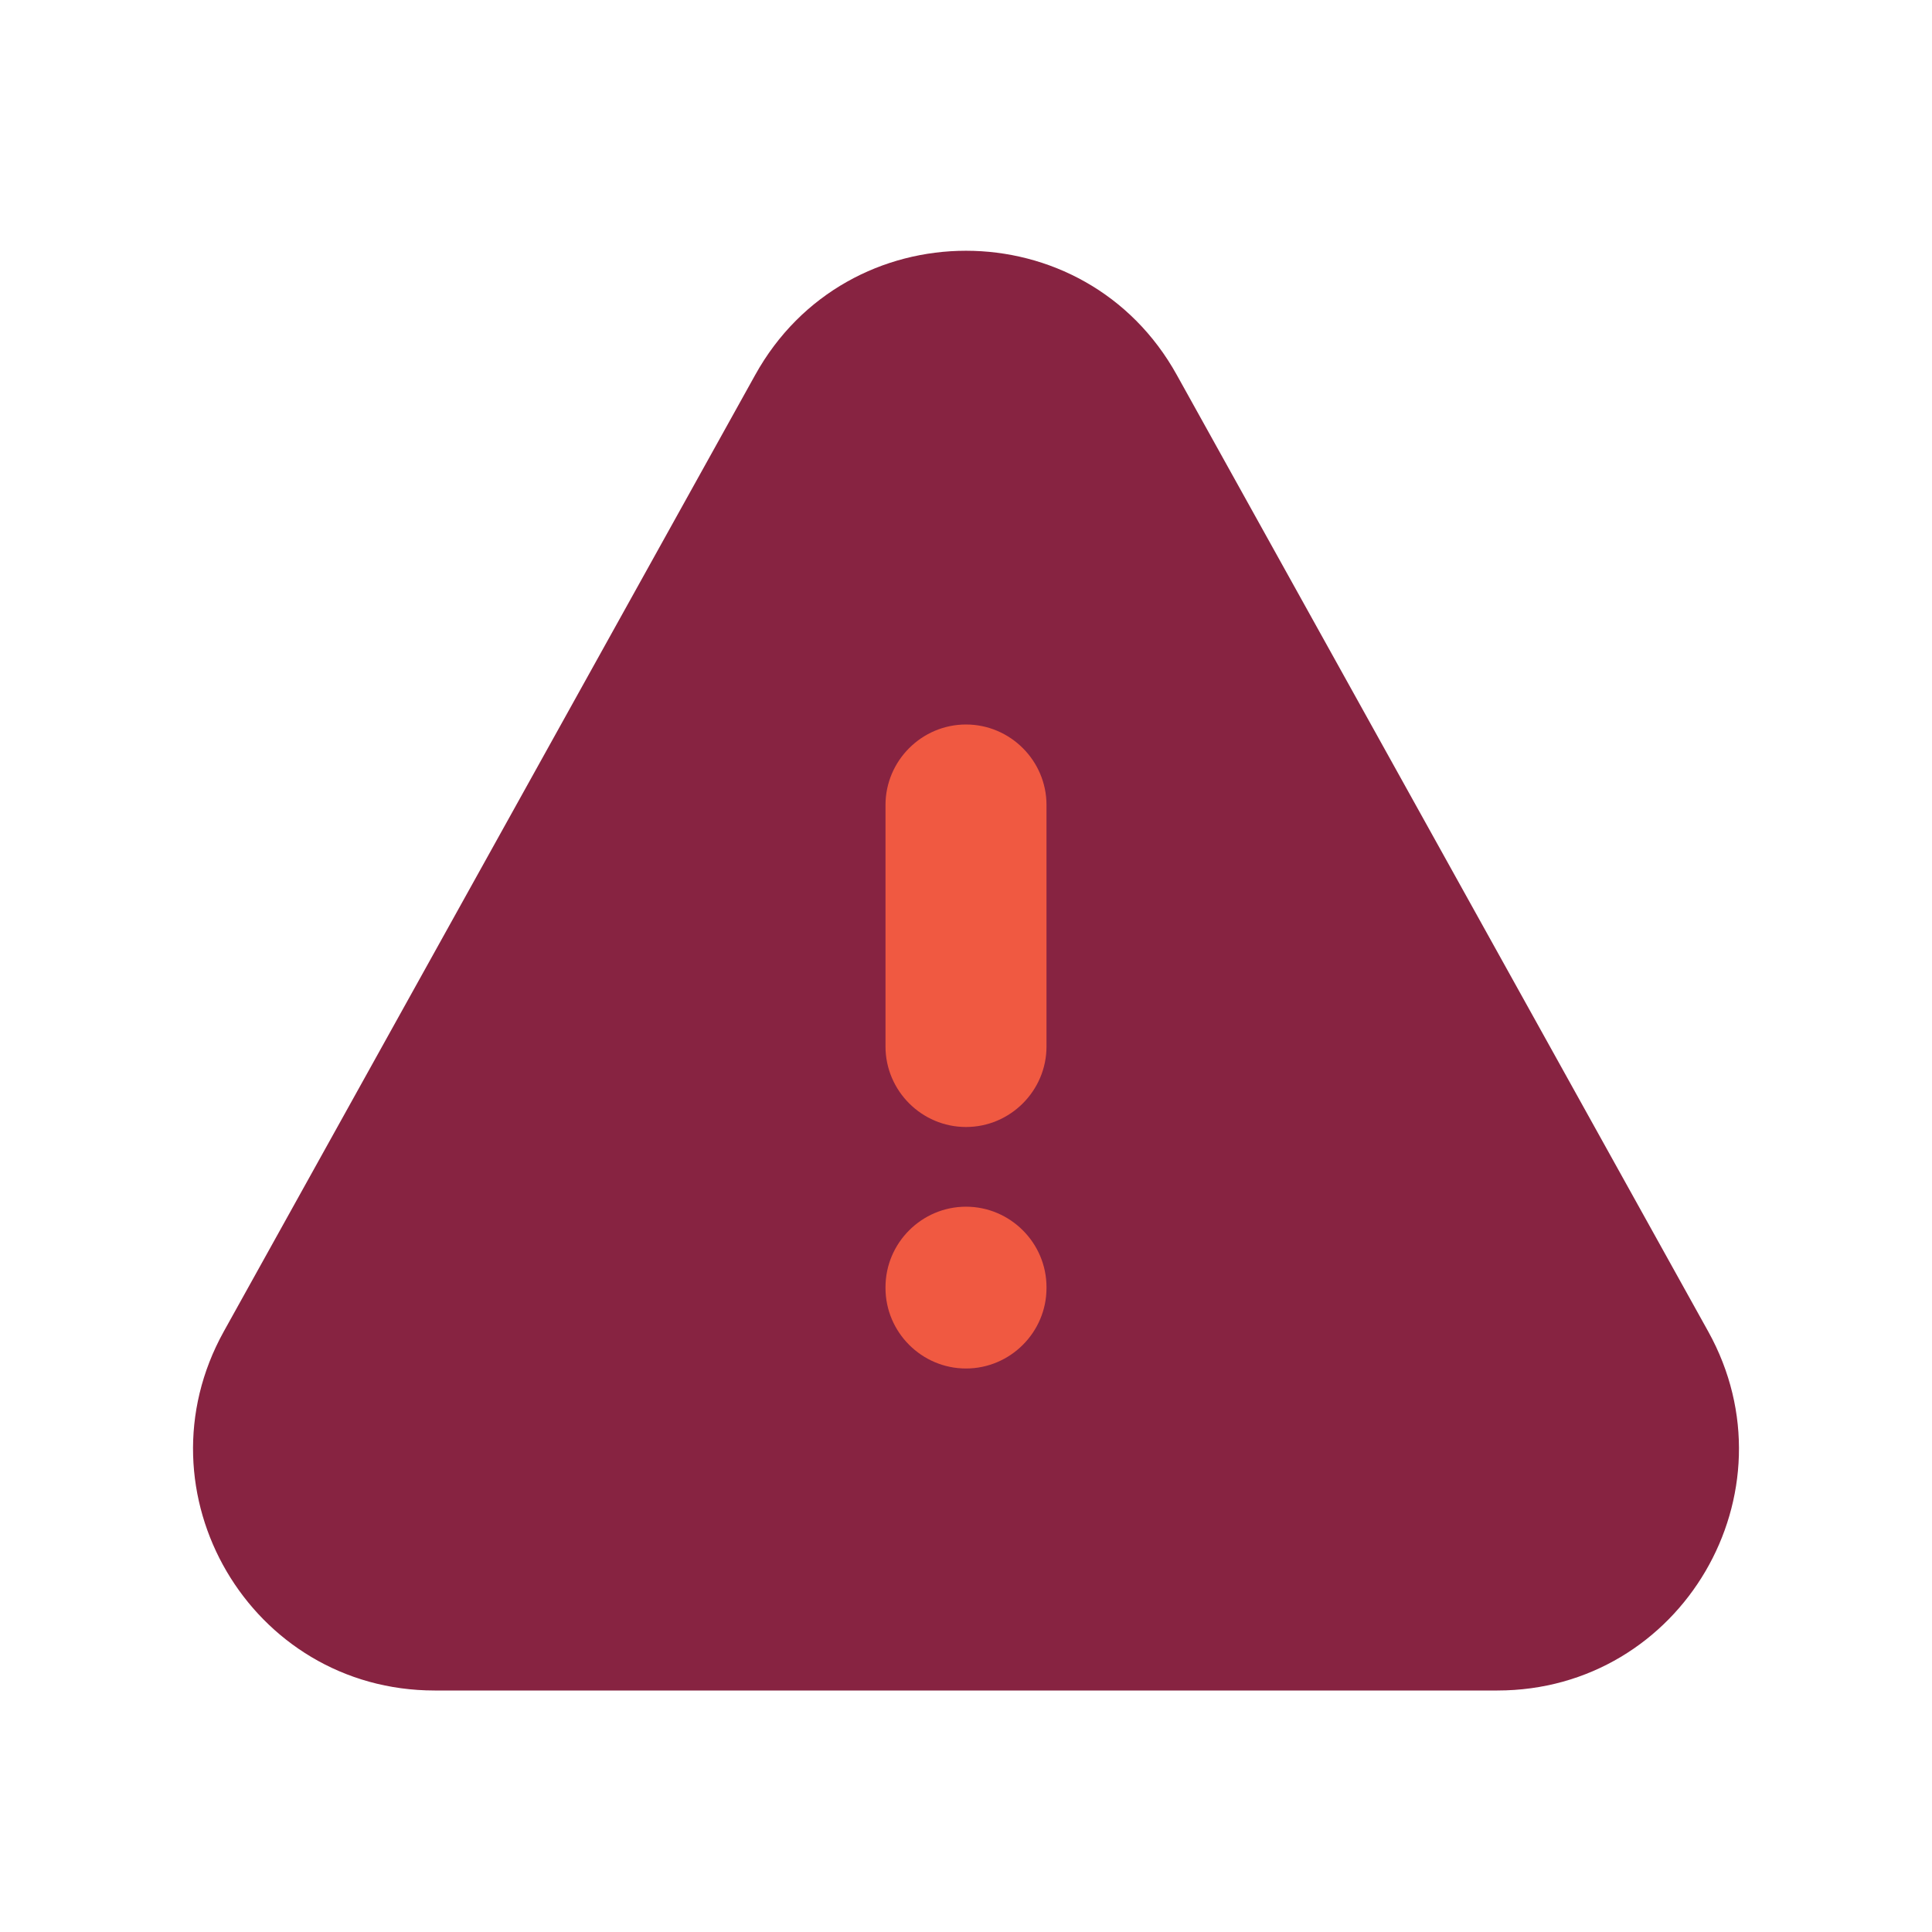
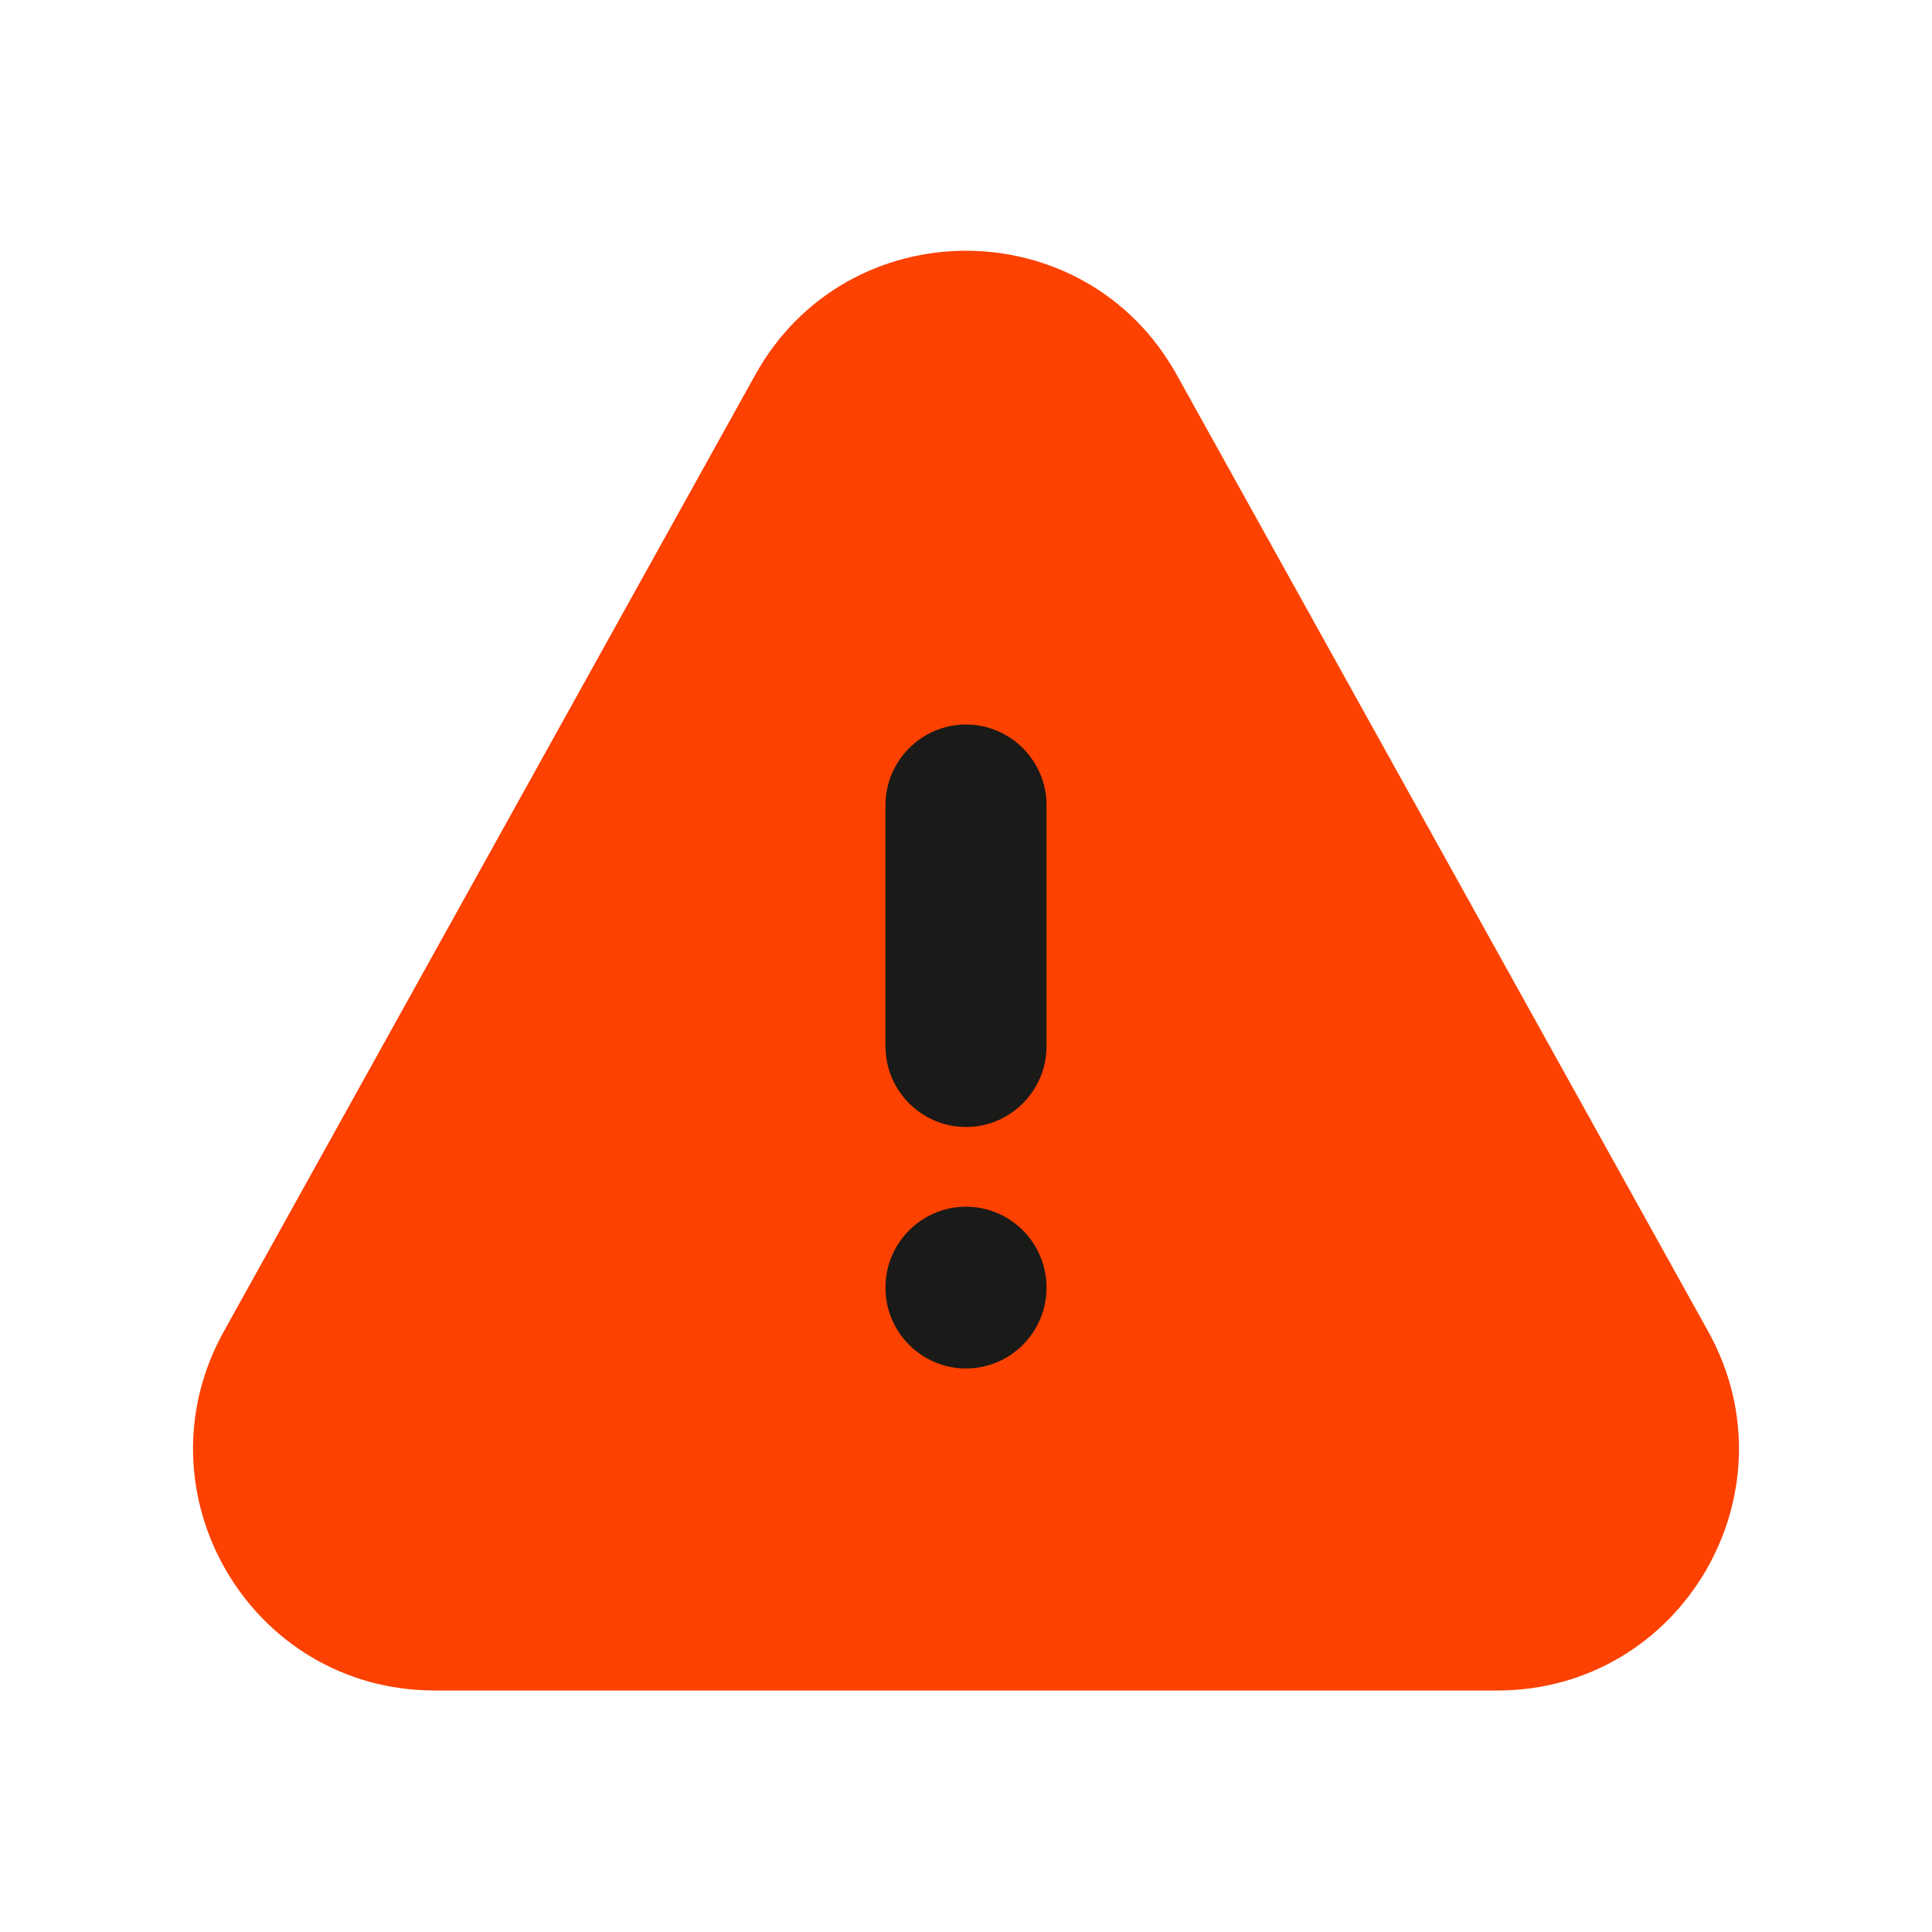
<svg xmlns="http://www.w3.org/2000/svg" width="24" height="24">
  <g class="layer">
-     <ellipse cx="12" cy="13.27" fill="#F05941" rx="3" ry="6" />
-     <path id="alert" clip-rule="evenodd" d="m11,13c0,0.55 0.45,1 1,1c0.55,0 1,-0.45 1,-1l0,-3c0,-0.55 -0.45,-1 -1,-1c-0.55,0 -1,0.45 -1,1l0,3zm2,2.99c0,-0.55 -0.45,-1 -1,-1c-0.55,0 -1,0.45 -1,1l0,0.01c0,0.55 0.45,1 1,1c0.55,0 1,-0.45 1,-1l0,-0.01zm-3.62,-11.33c1.14,-2.06 4.1,-2.06 5.24,0l6.6,11.88c1.11,2 -0.33,4.46 -2.62,4.46l-13.2,0c-2.29,0 -3.73,-2.46 -2.62,-4.46l6.6,-11.88z" fill="#872341" fill-rule="evenodd" />
+     <ellipse cx="12" cy="13.27" fill="#1A1A19" rx="3" ry="6" />
+     <path fill="#FC4100" id="alert" clip-rule="evenodd" d="m11,13c0,0.55 0.45,1 1,1c0.55,0 1,-0.45 1,-1l0,-3c0,-0.55 -0.45,-1 -1,-1c-0.55,0 -1,0.45 -1,1l0,3zm2,2.99c0,-0.55 -0.45,-1 -1,-1c-0.55,0 -1,0.45 -1,1l0,0.01c0,0.55 0.45,1 1,1c0.55,0 1,-0.45 1,-1l0,-0.01zm-3.62,-11.33c1.14,-2.06 4.1,-2.06 5.24,0l6.6,11.88c1.11,2 -0.33,4.46 -2.62,4.46l-13.2,0c-2.29,0 -3.73,-2.46 -2.62,-4.46l6.6,-11.88z" fill-rule="evenodd" />
  </g>
</svg>
